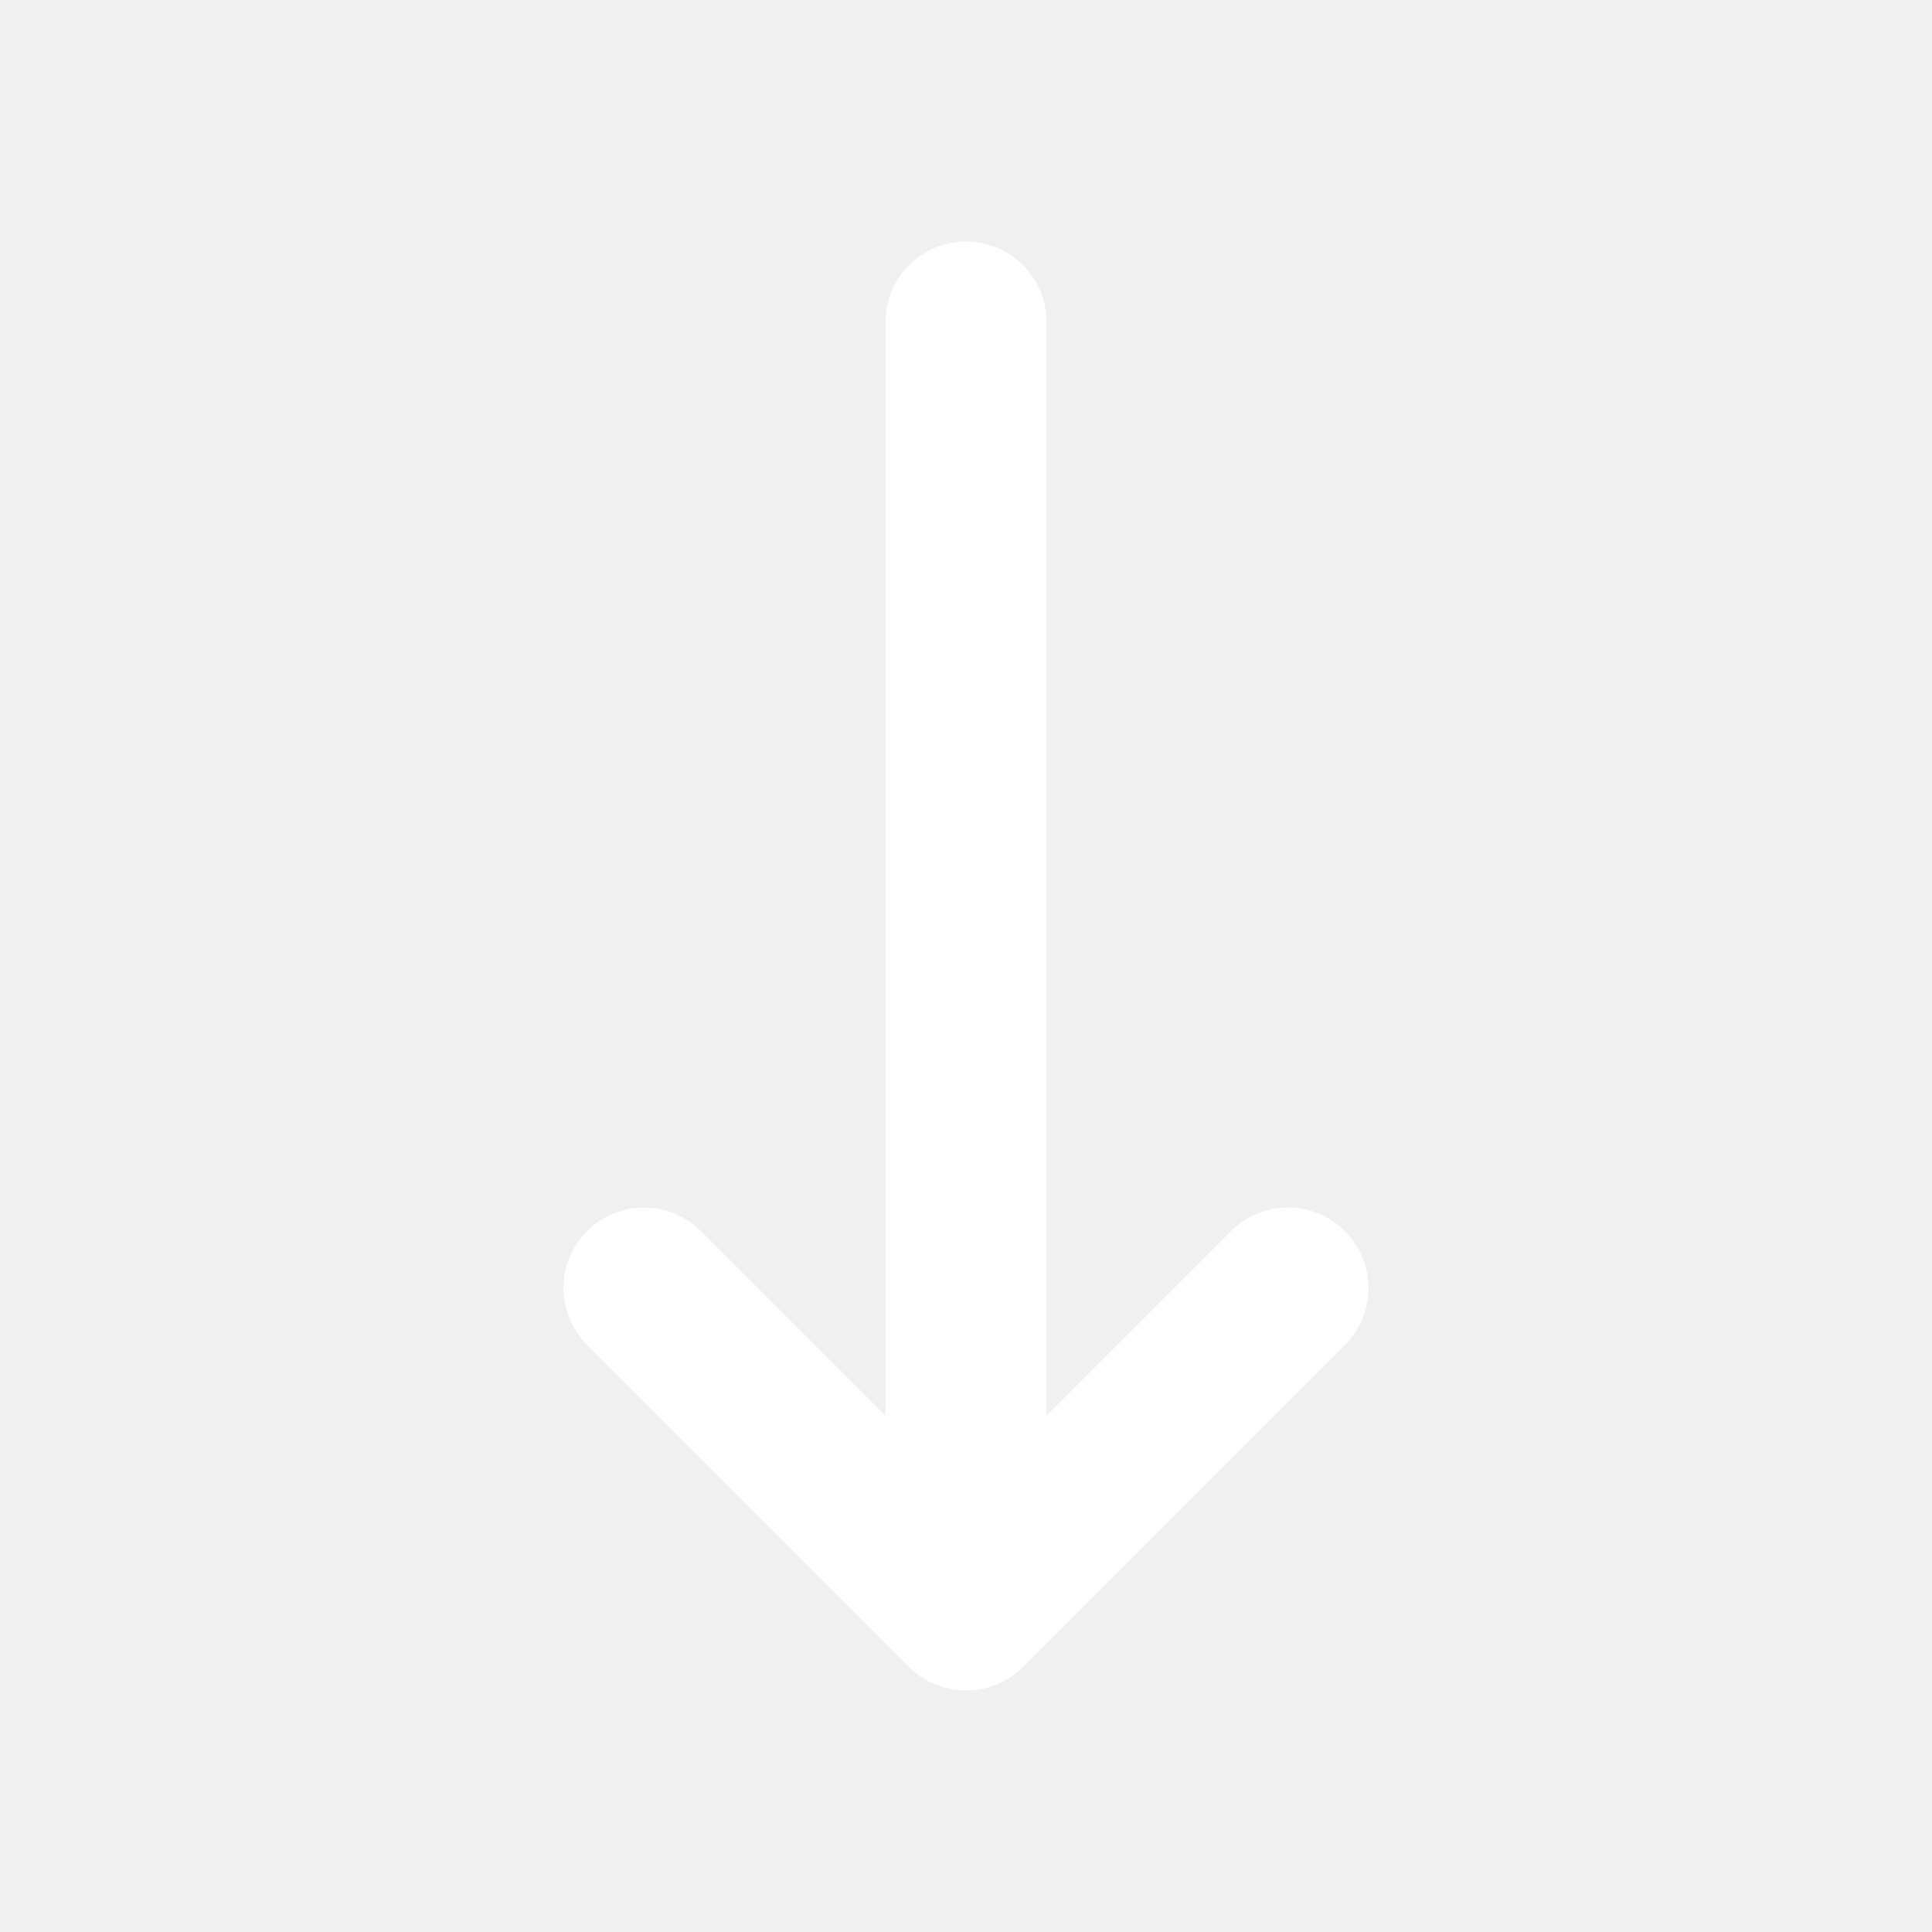
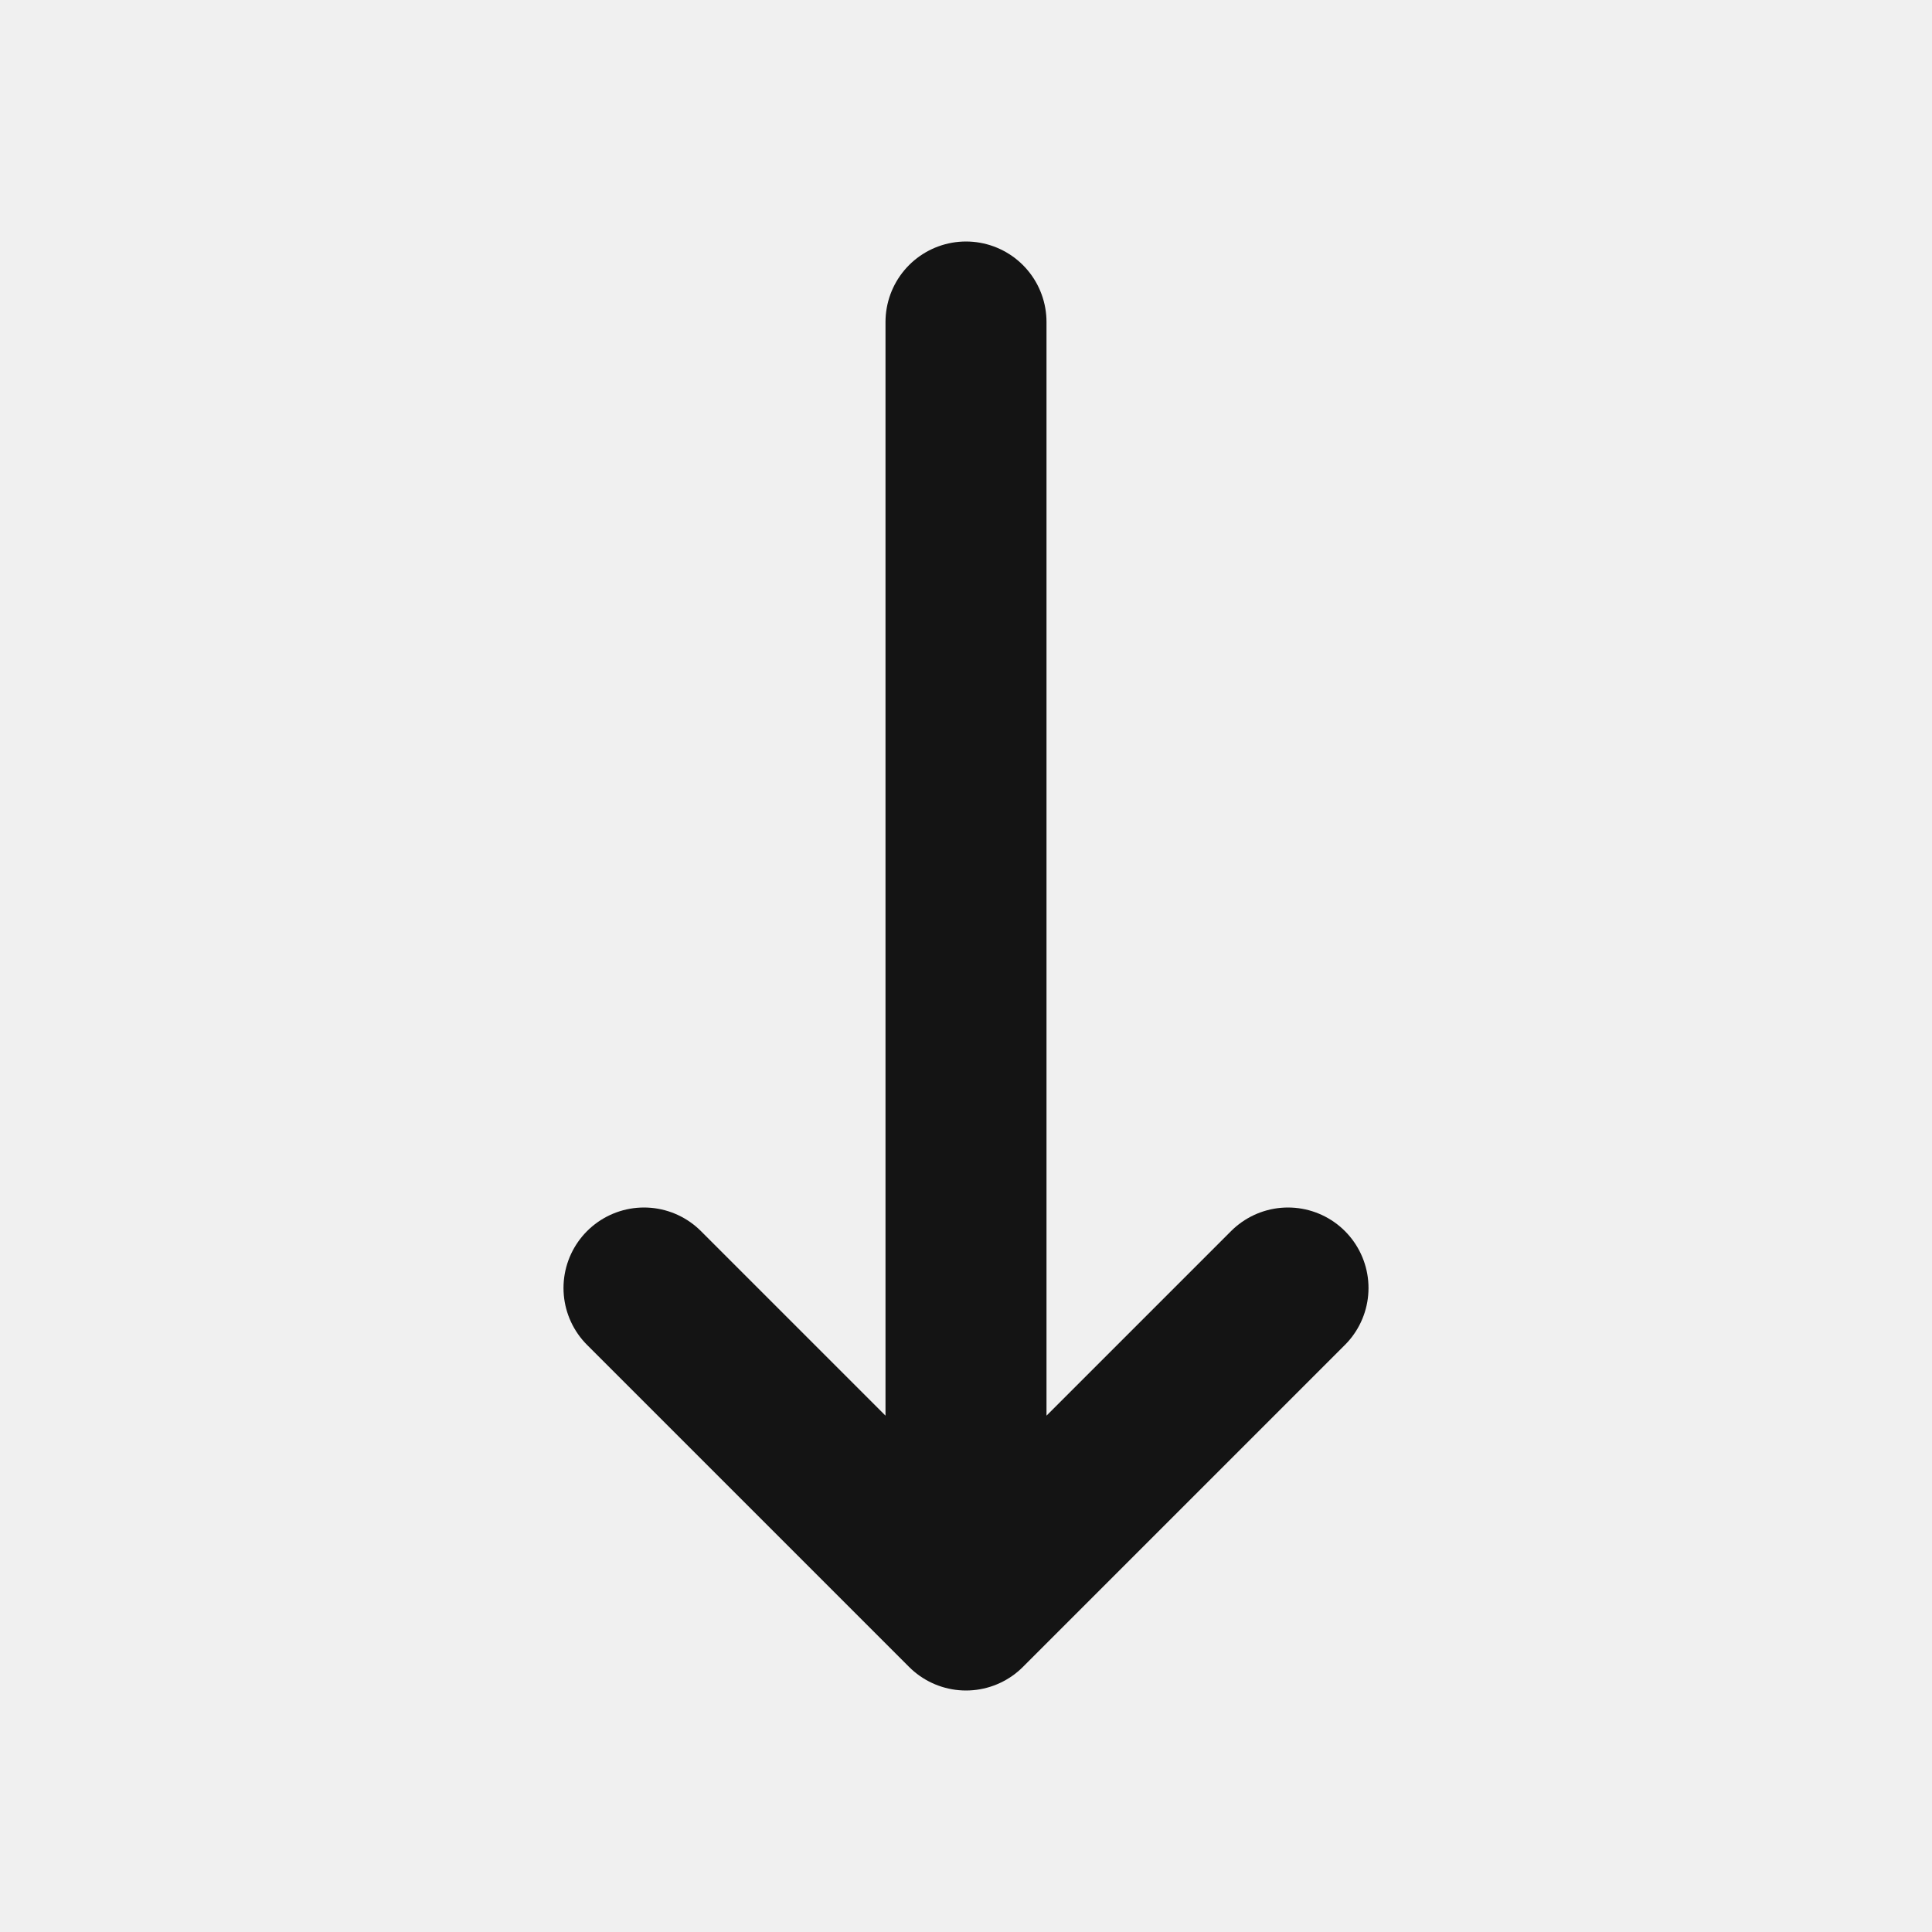
- <svg xmlns="http://www.w3.org/2000/svg" width="800px" height="800px" viewBox="0 0 24 24" fill="none">
-   <path d="M12 4V20M12 20L8 16M12 20L16 16" stroke="#fff" stroke-width="2" stroke-linecap="round" stroke-linejoin="round" />
+ <svg xmlns="http://www.w3.org/2000/svg" width="1000px" height="1000px" viewBox="0 0 24 24" fill="none">
+   <path d="M12 4V20M12 20L8 16M12 20L16 16" stroke="#141414" stroke-width="2" stroke-linecap="round" stroke-linejoin="round" />
</svg>
